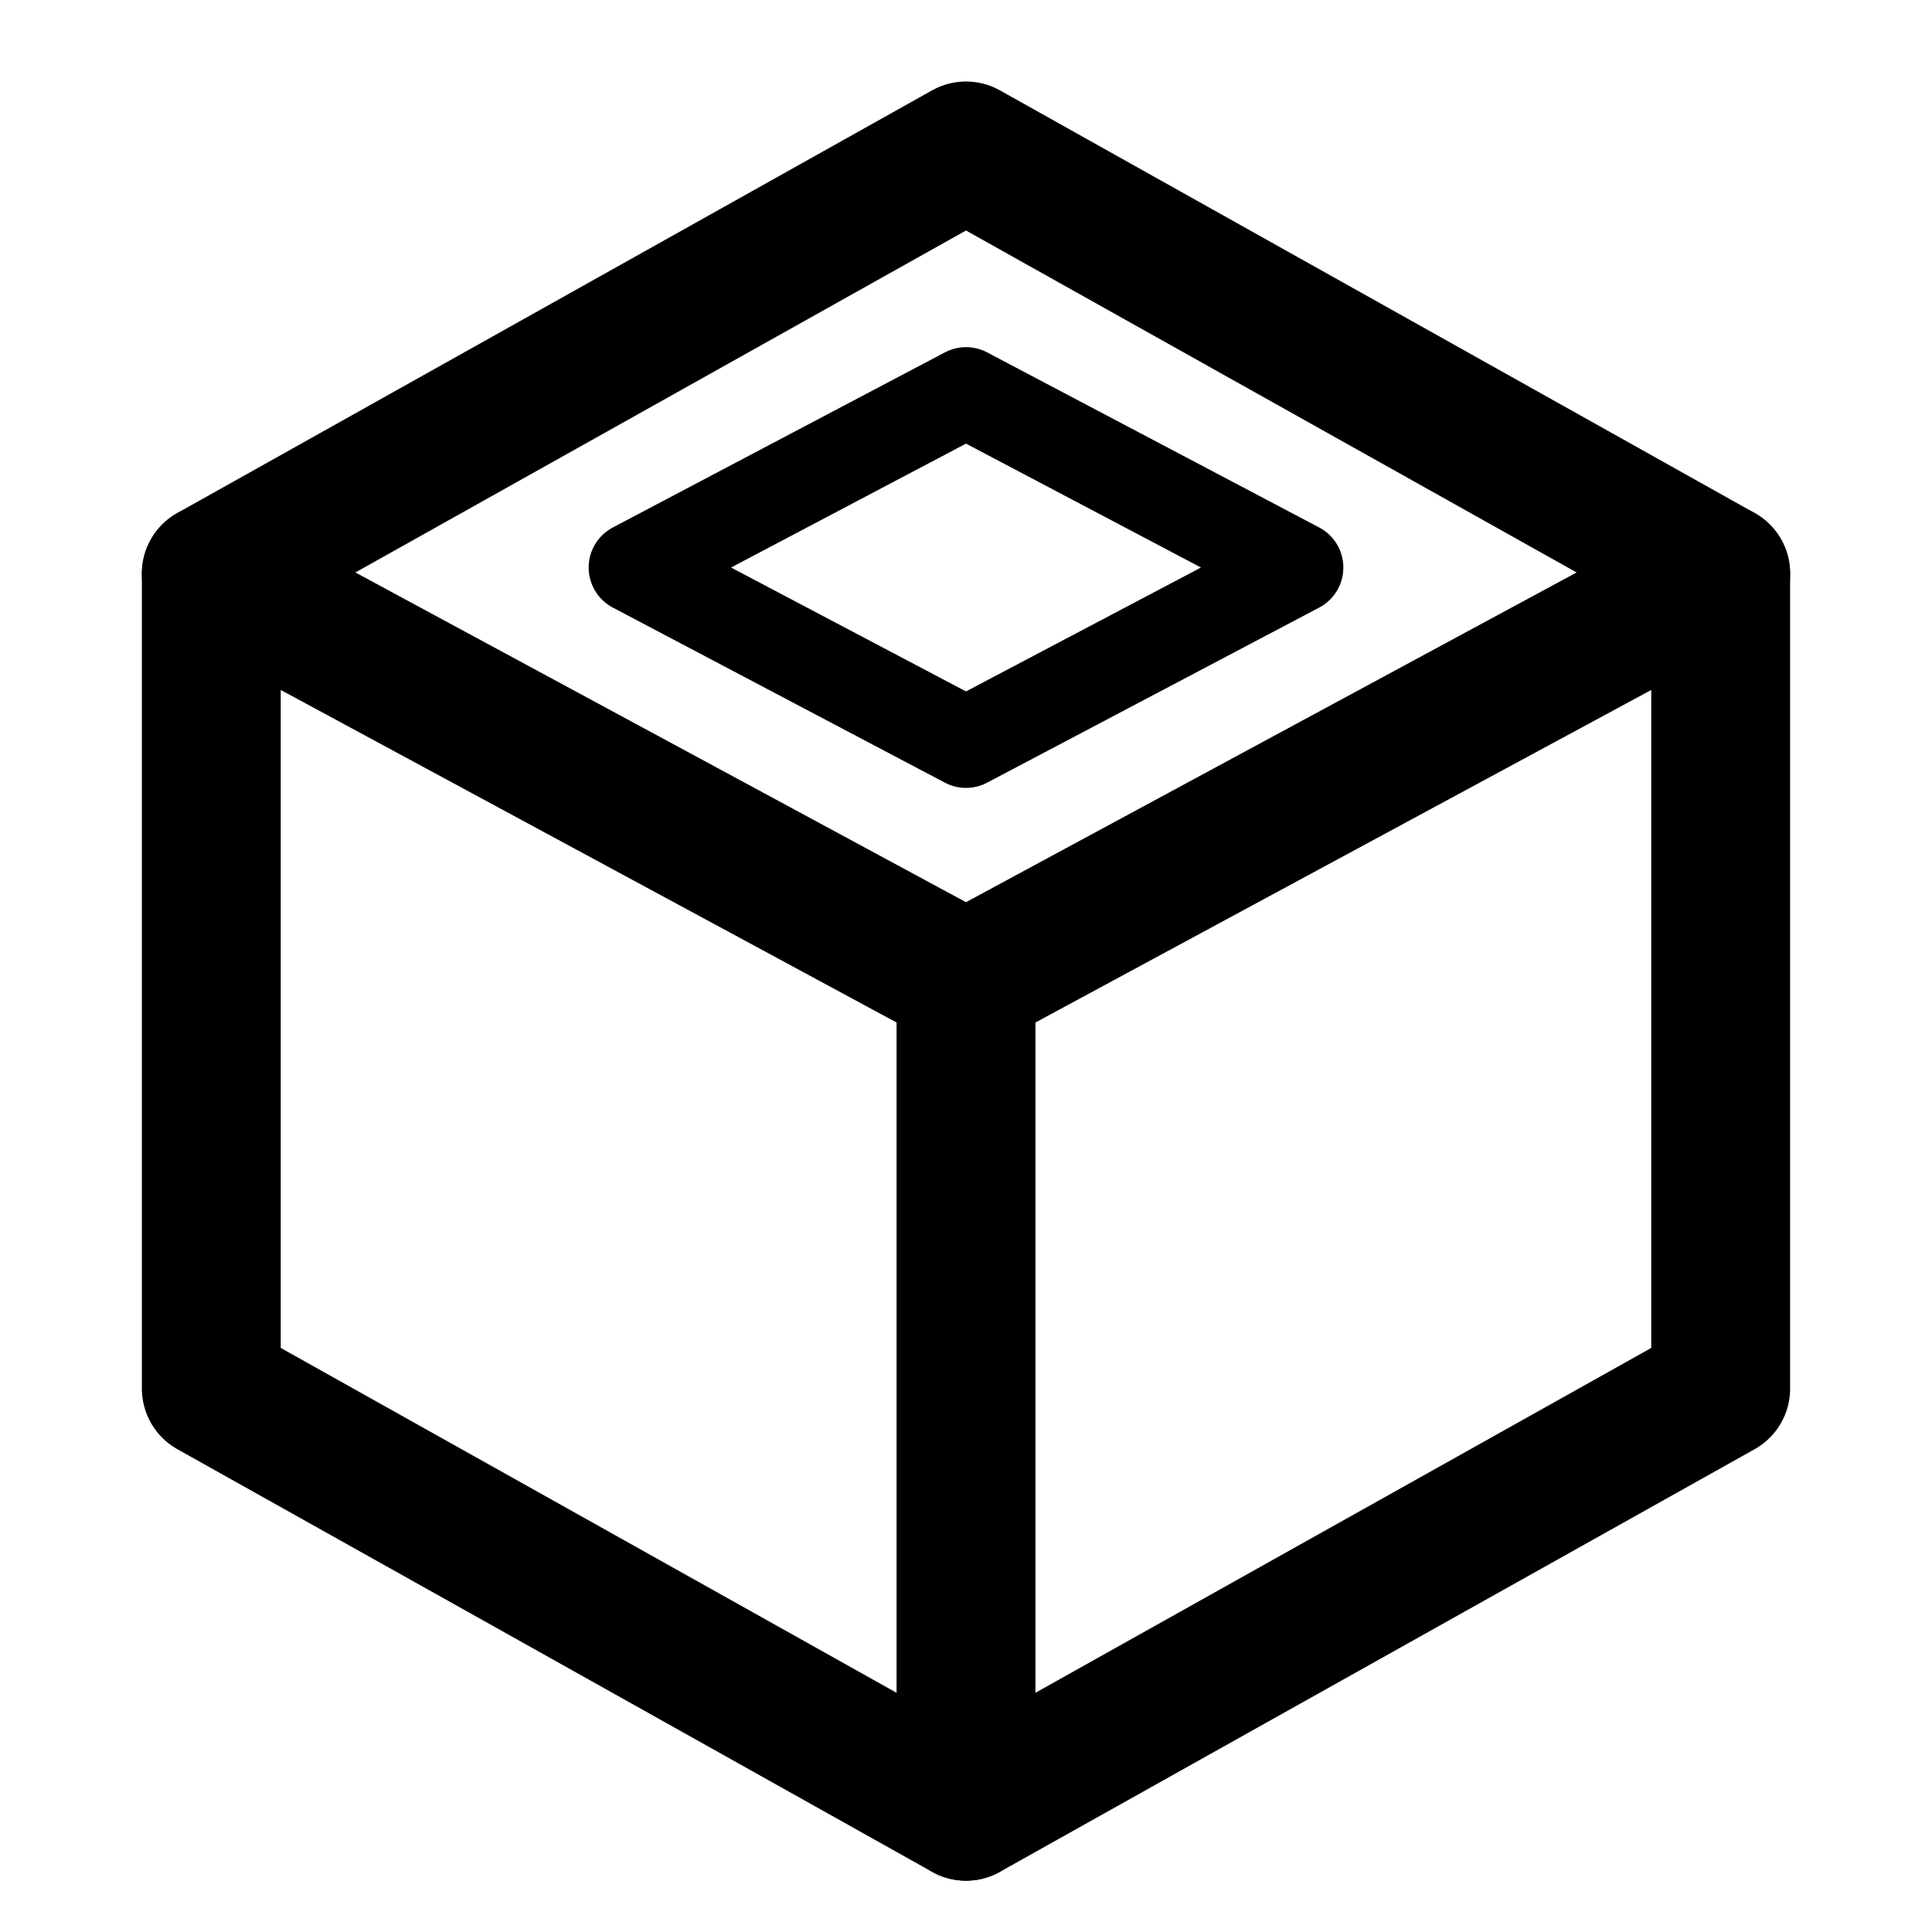
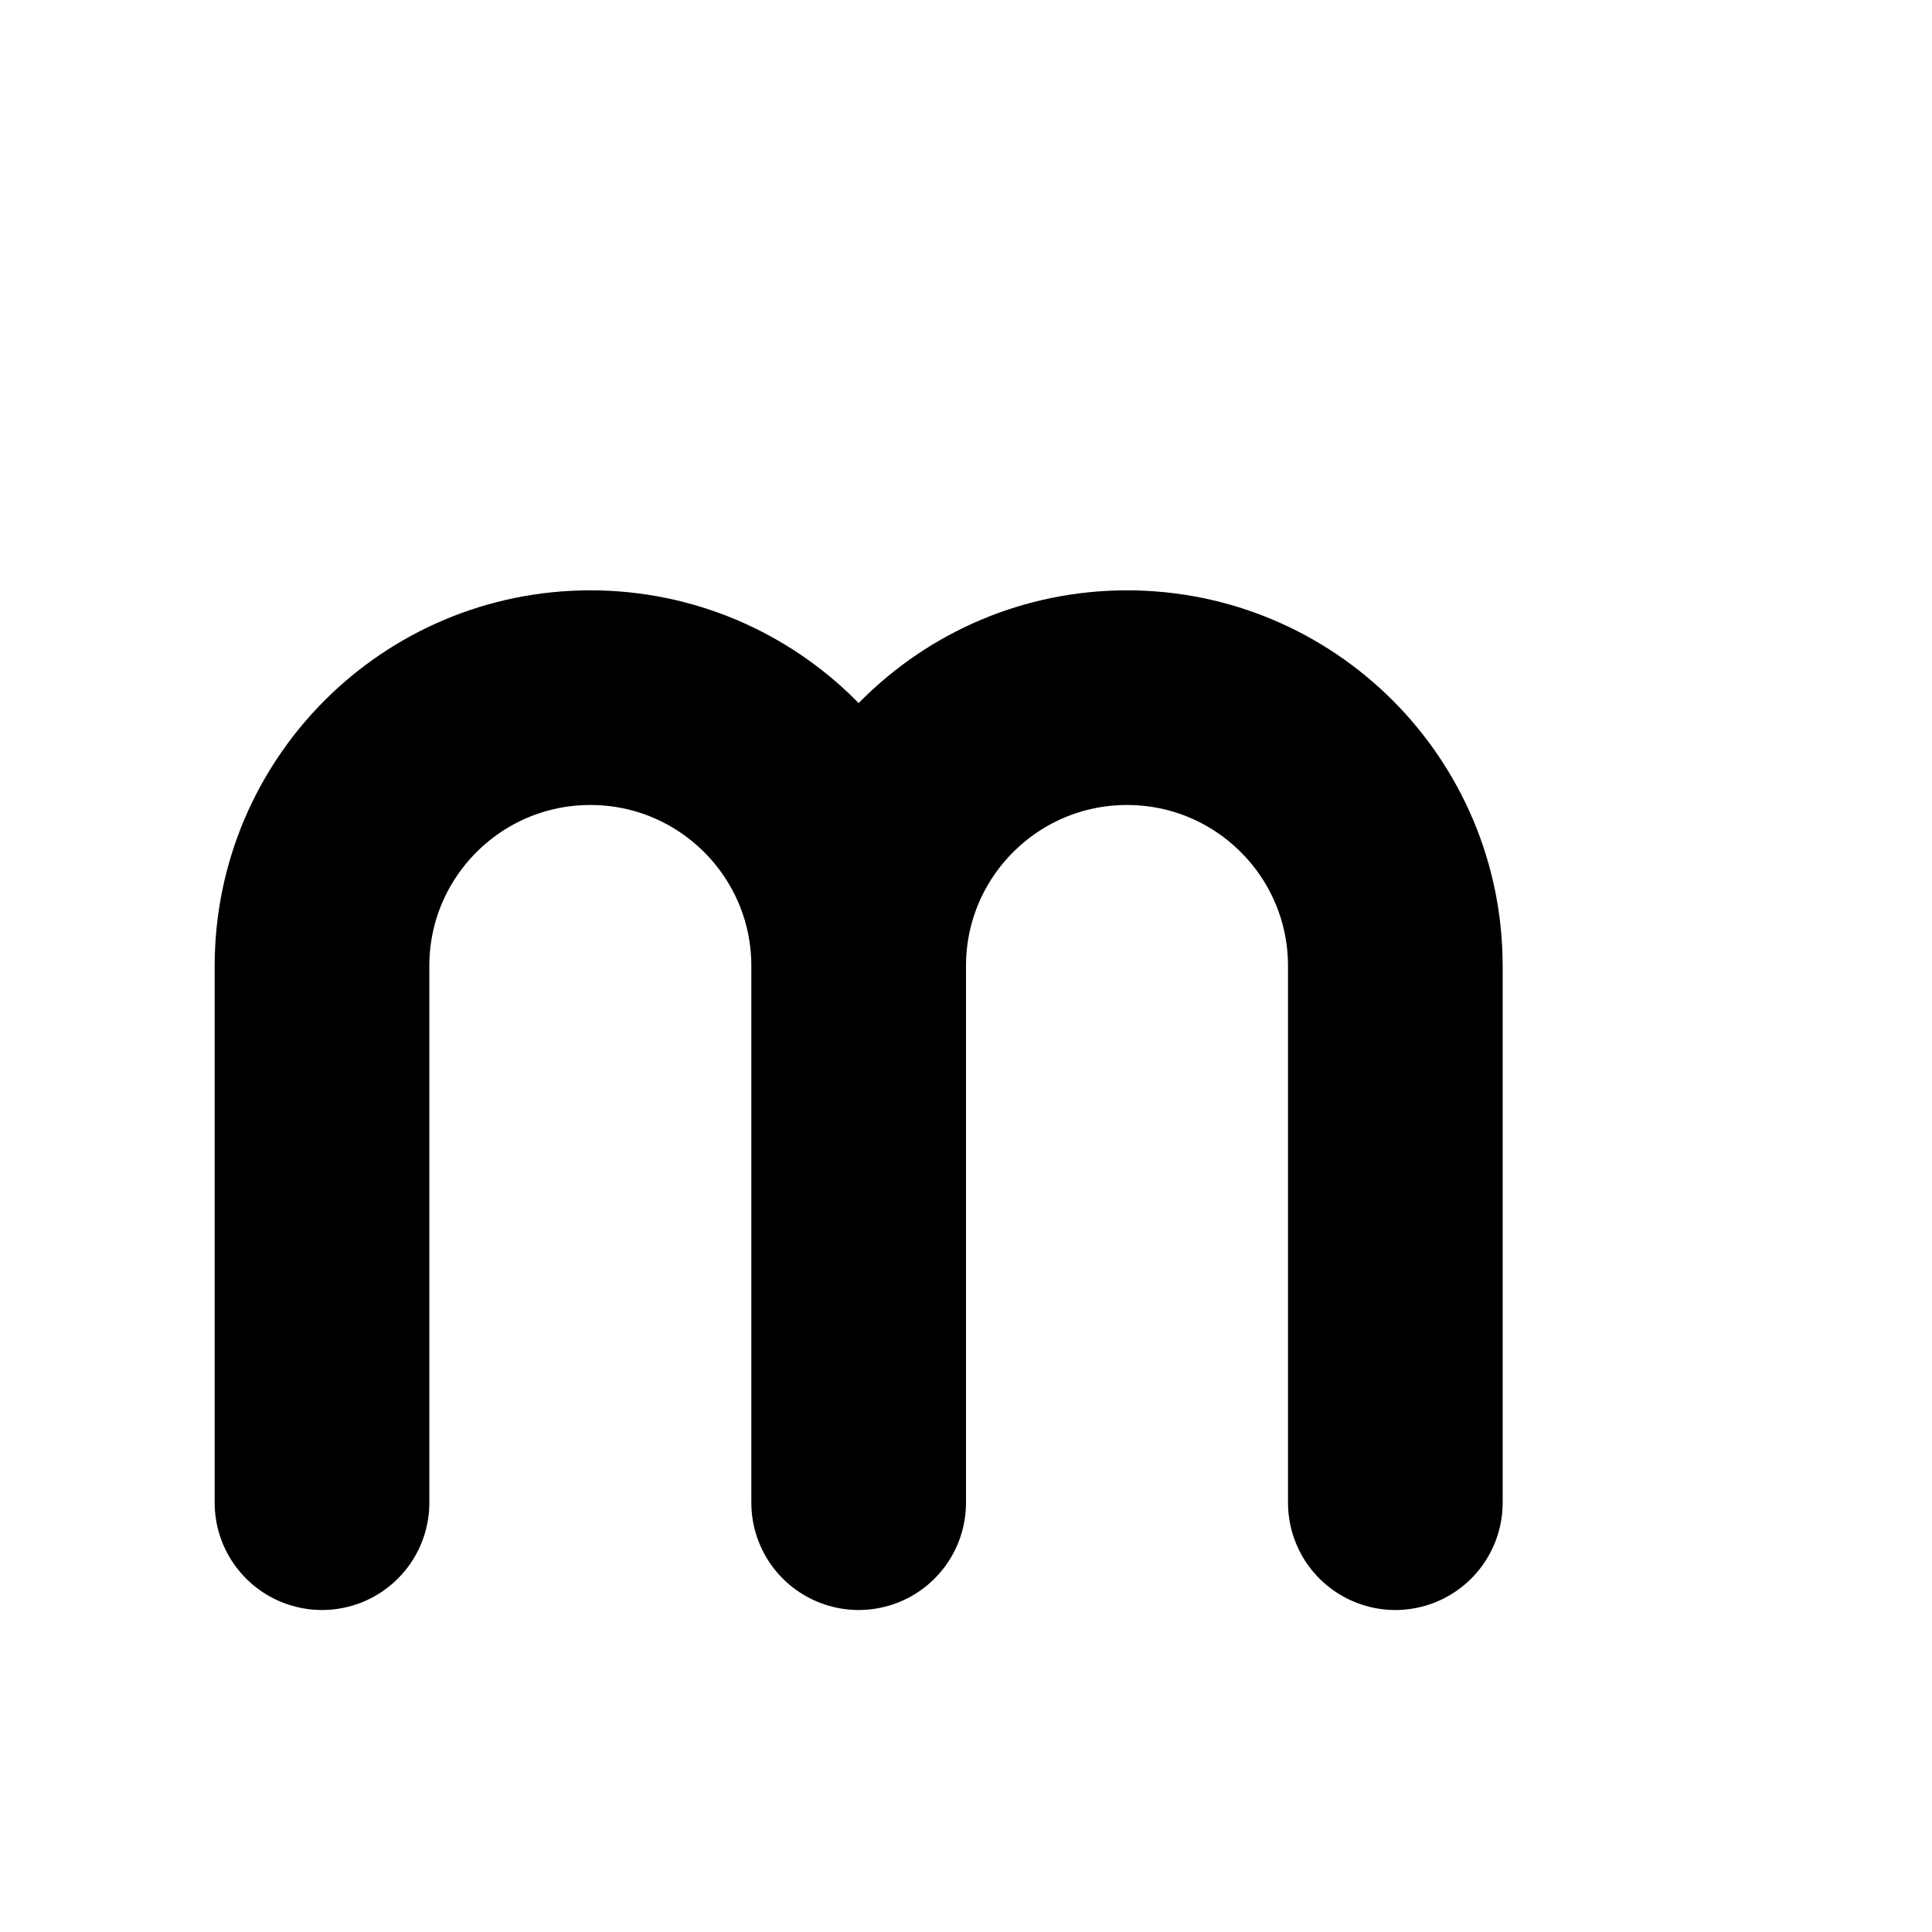
- <svg xmlns="http://www.w3.org/2000/svg" viewBox="0 0 32 32" fill="none" stroke="#000" stroke-linejoin="round" stroke-linecap="round">
-   <g stroke-width="2.3">
-     <path d="M16 2.5 L28.5 9.5 L28.5 23 L16 30 L3.5 23 L3.5 9.5 Z" />
-     <path d="M3.5 9.5 L16 16.25 L28.5 9.5" />
-     <path d="M16 16.25 L16 30" />
-   </g>
-   <path stroke-width="1.5" d="M16 6.5 L21.5 9.4 L16 12.3 L10.5 9.4 Z" />
+ <svg xmlns="http://www.w3.org/2000/svg" viewBox="0 0 36 36" width="36" height="36">
+   <path d="M6 28 L6 18 A5.0 5.0 0 0 1 16 18 L16 28 M16 18 A5.0 5.0 0 0 1 26 18 L26 28" fill="none" stroke="#000" stroke-width="4" stroke-linecap="round" stroke-linejoin="round" />
</svg>
